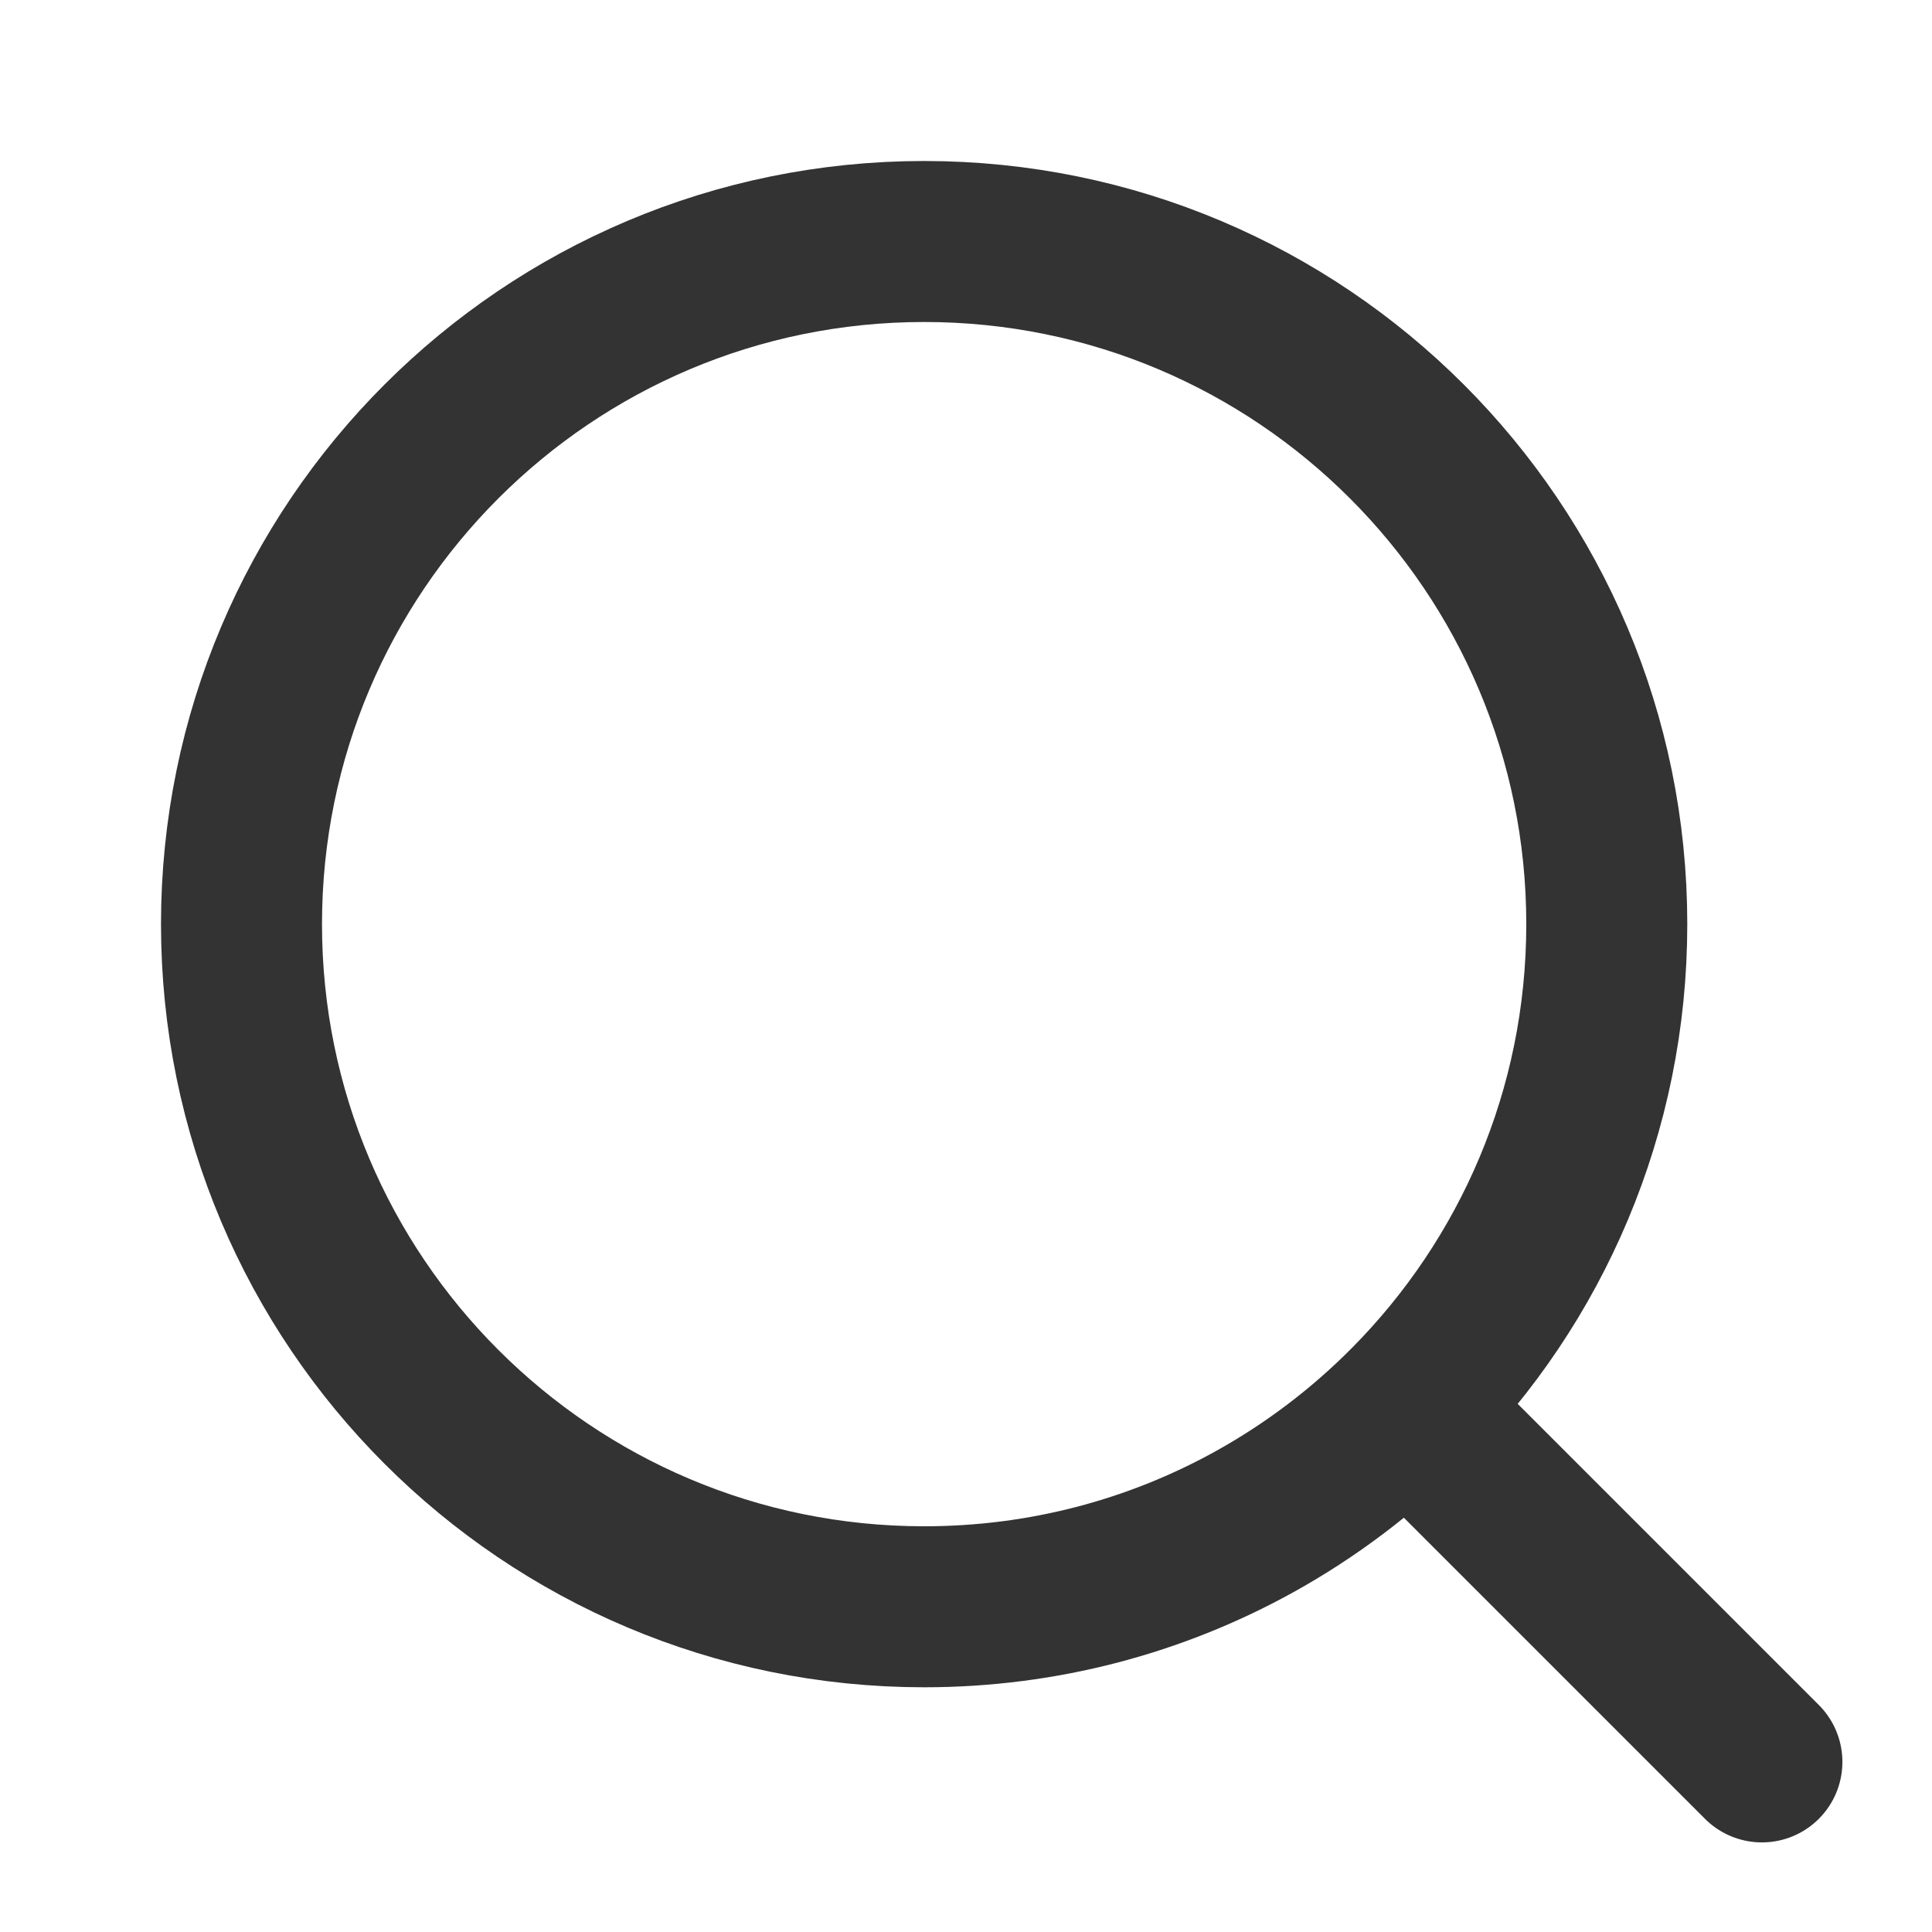
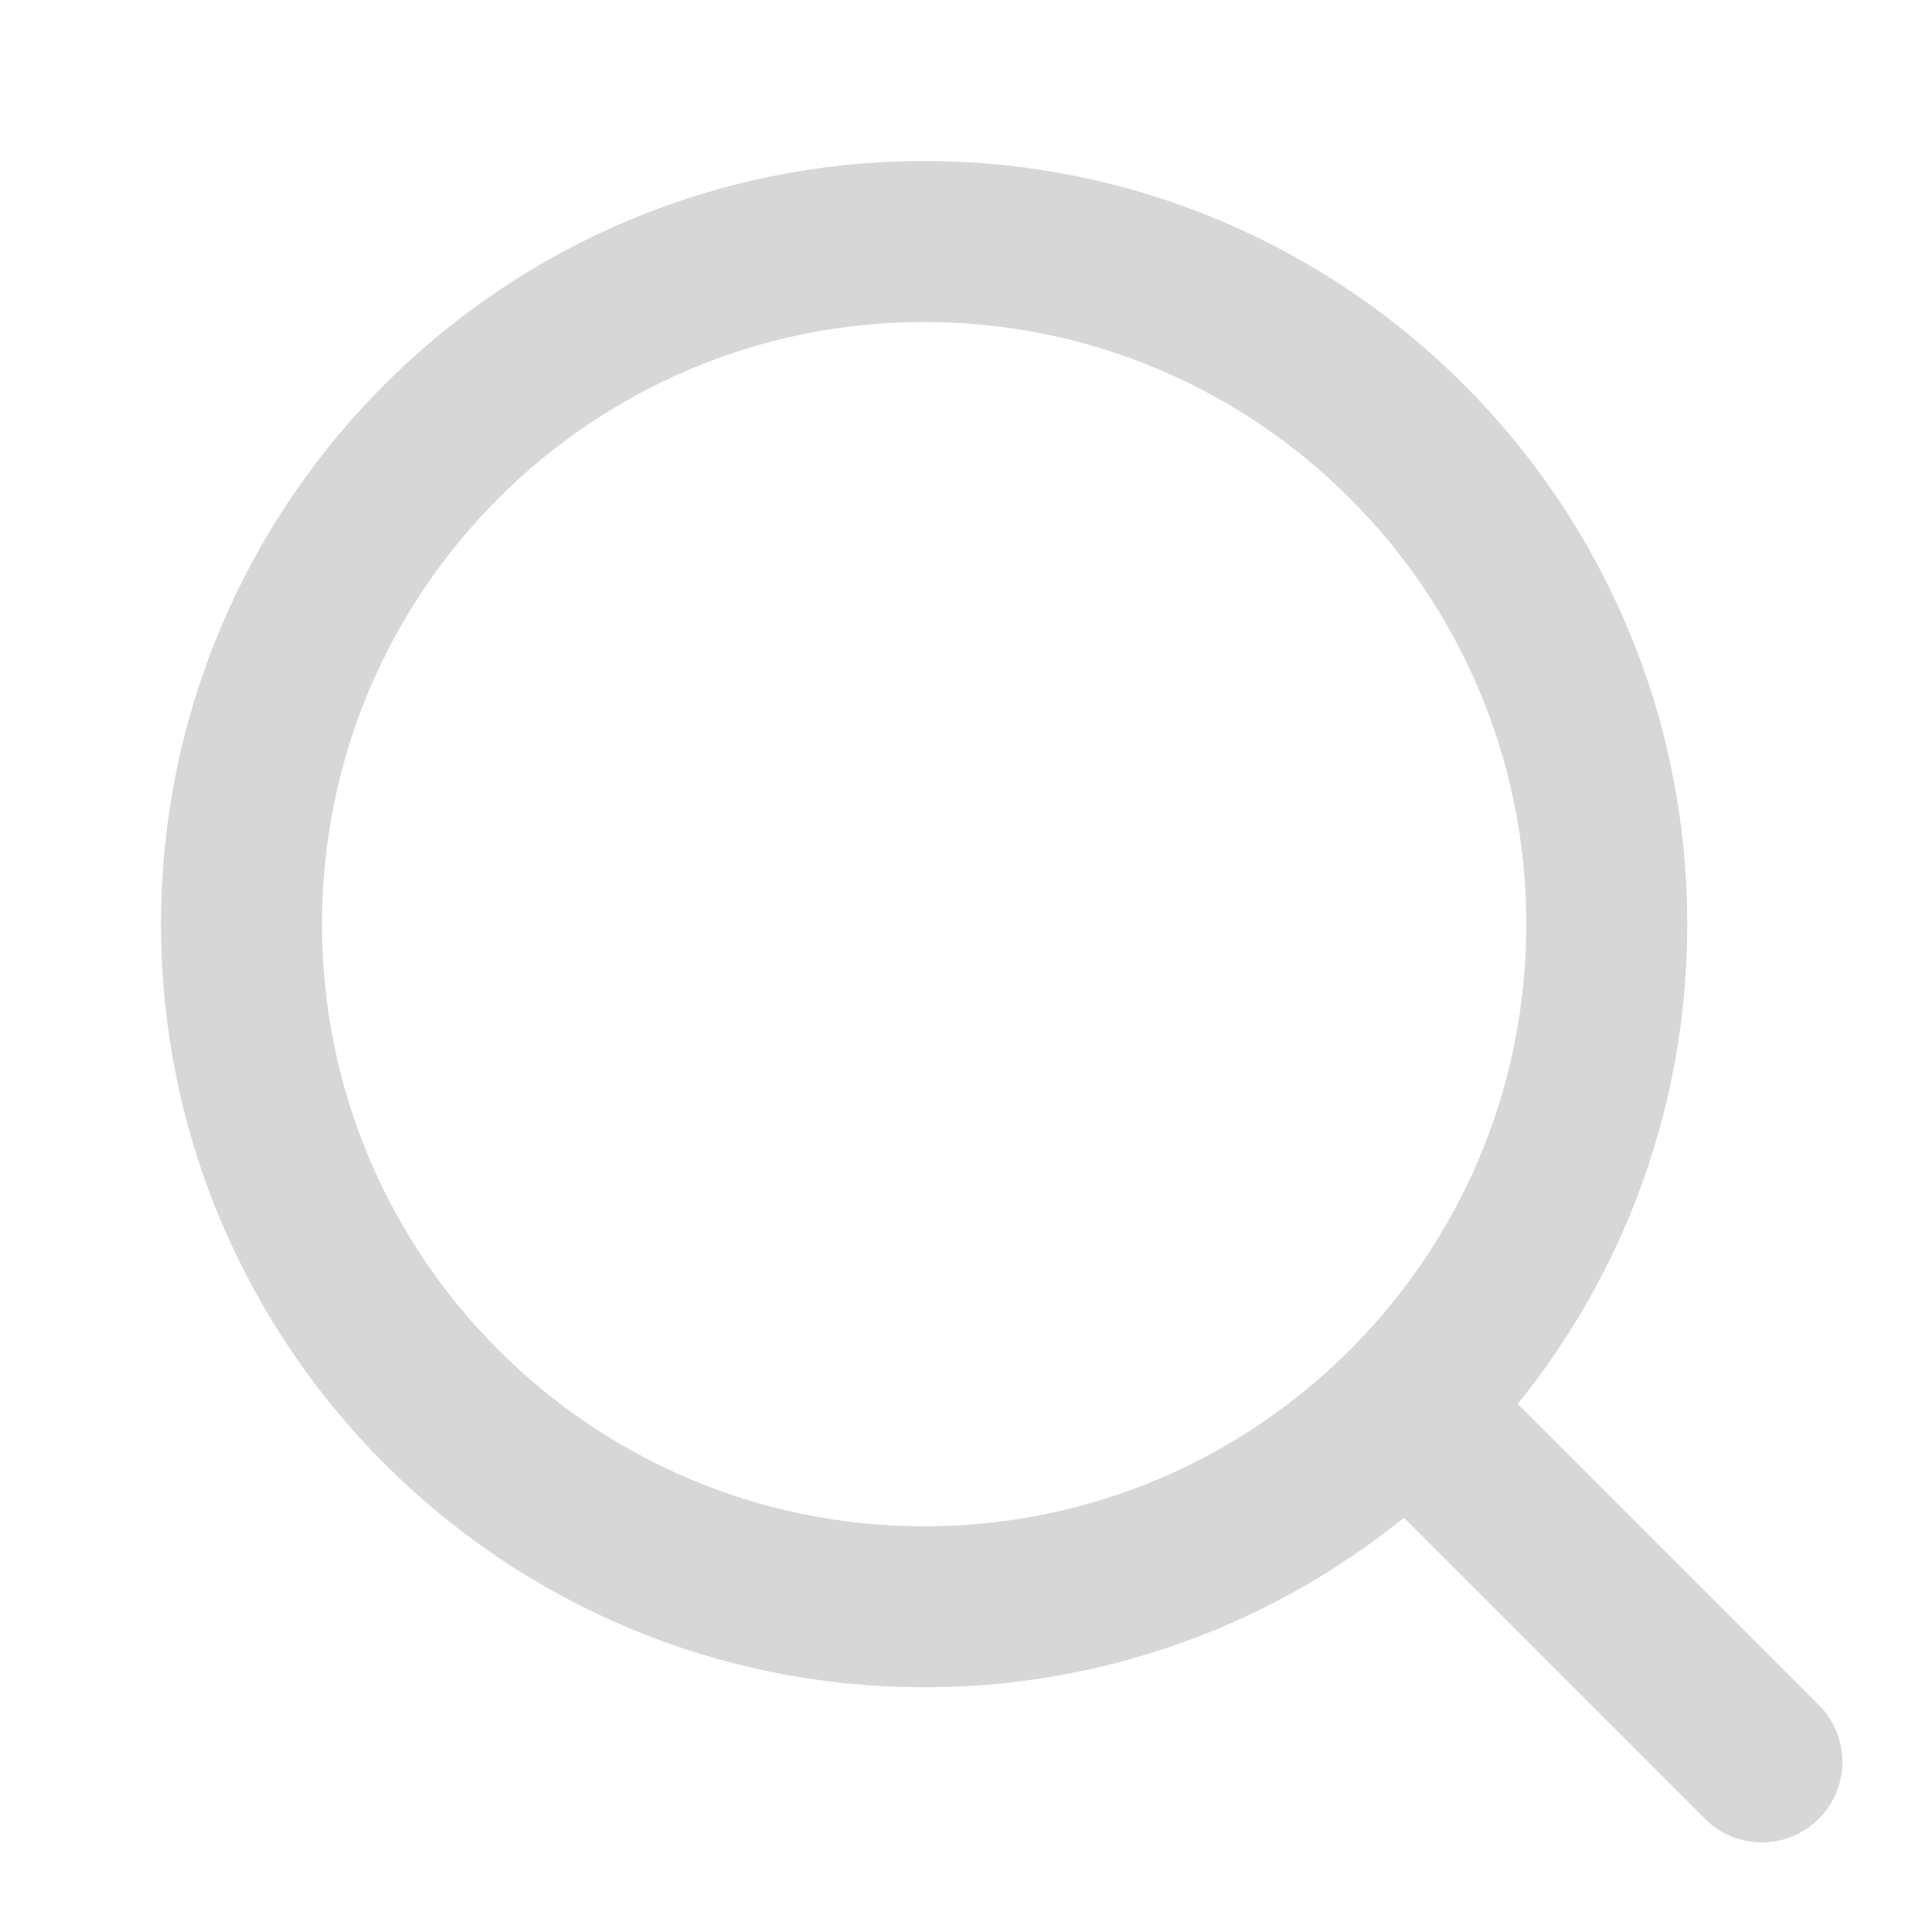
<svg xmlns="http://www.w3.org/2000/svg" width="800px" height="800px" viewBox="0 0 24 24" fill="none">
-   <path d="M19.96 11.48C19.96 13.809 19.023 15.918 17.502 17.451C16.933 18.025 16.283 18.517 15.572 18.91C14.359 19.579 12.966 19.96 11.48 19.96C6.797 19.96 3 16.164 3 11.48C3 6.797 6.797 3 11.48 3C16.164 3 19.96 6.797 19.96 11.48Z" stroke="#333333" stroke-width="2" />
-   <path d="M18.155 18.155L21.887 21.887" stroke="#333333" stroke-width="2" stroke-linecap="round" />
+   <path d="M19.96 11.48C19.96 13.809 19.023 15.918 17.502 17.451C16.933 18.025 16.283 18.517 15.572 18.91C14.359 19.579 12.966 19.96 11.48 19.96C6.797 19.96 3 16.164 3 11.48C3 6.797 6.797 3 11.48 3C16.164 3 19.96 6.797 19.96 11.48Z" stroke="#d7d7d7" stroke-width="2" />
+   <path d="M18.155 18.155L21.887 21.887" stroke="#d7d7d7" stroke-width="2" stroke-linecap="round" />
</svg>
